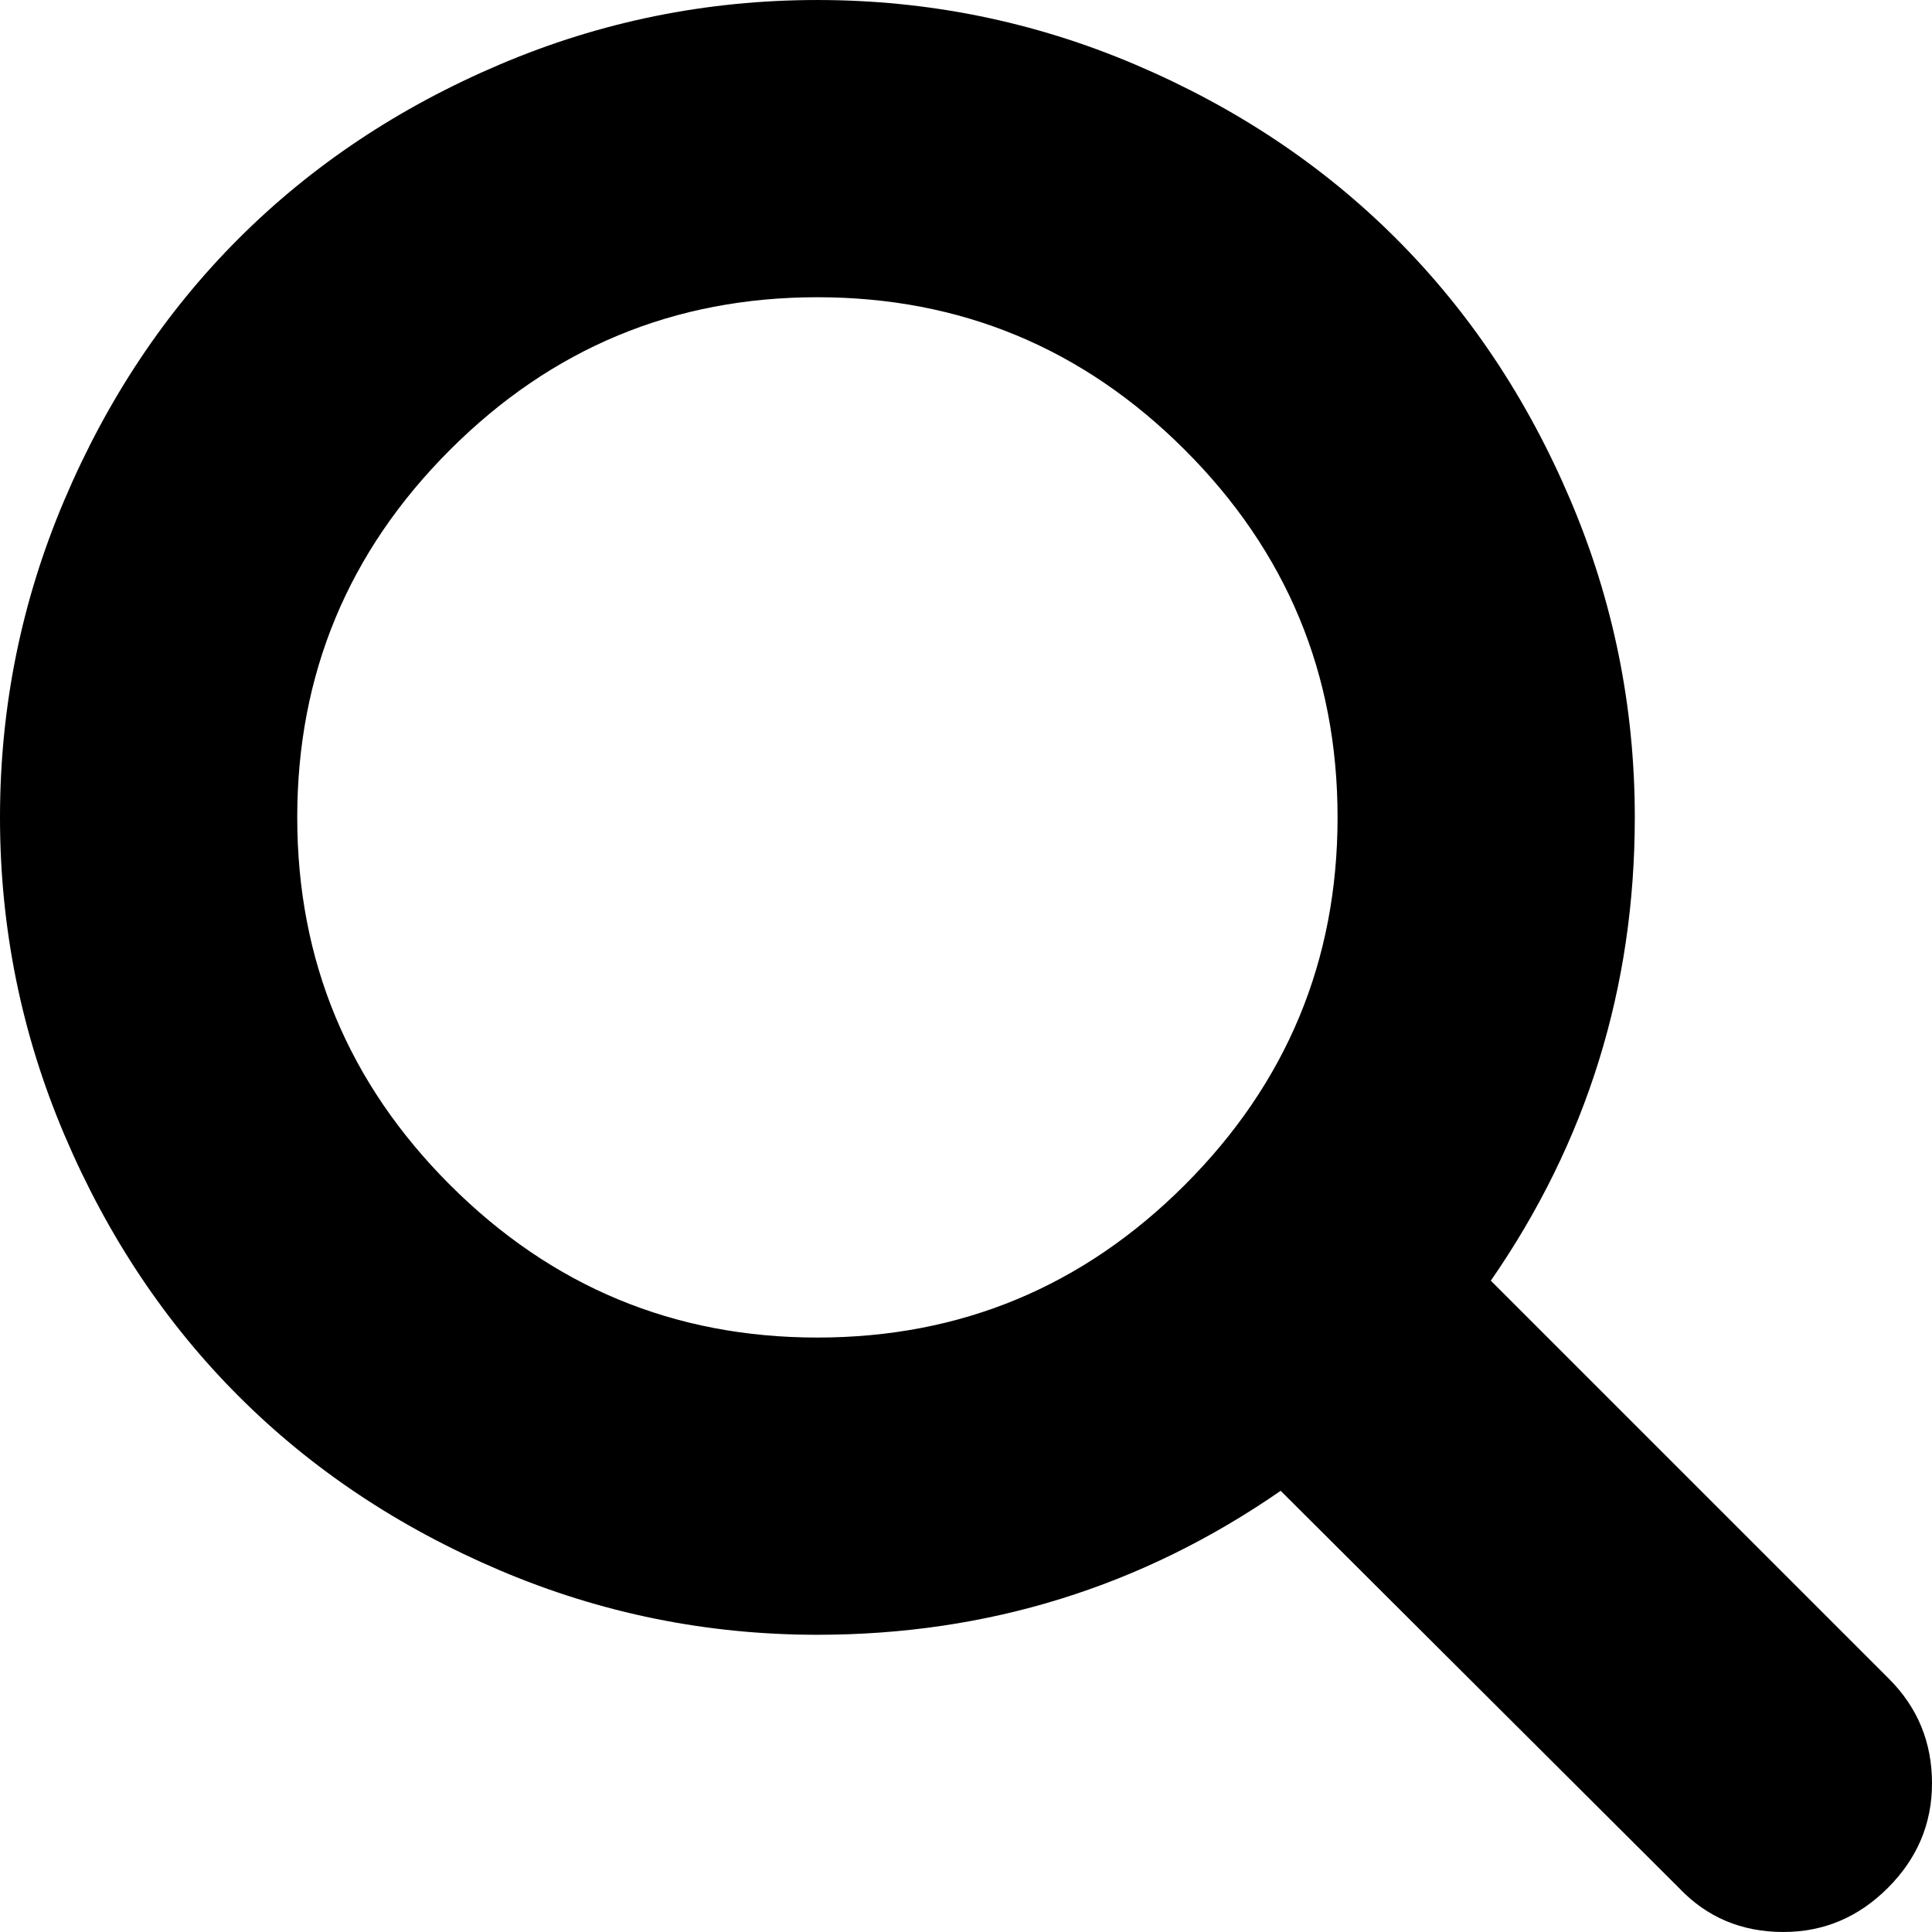
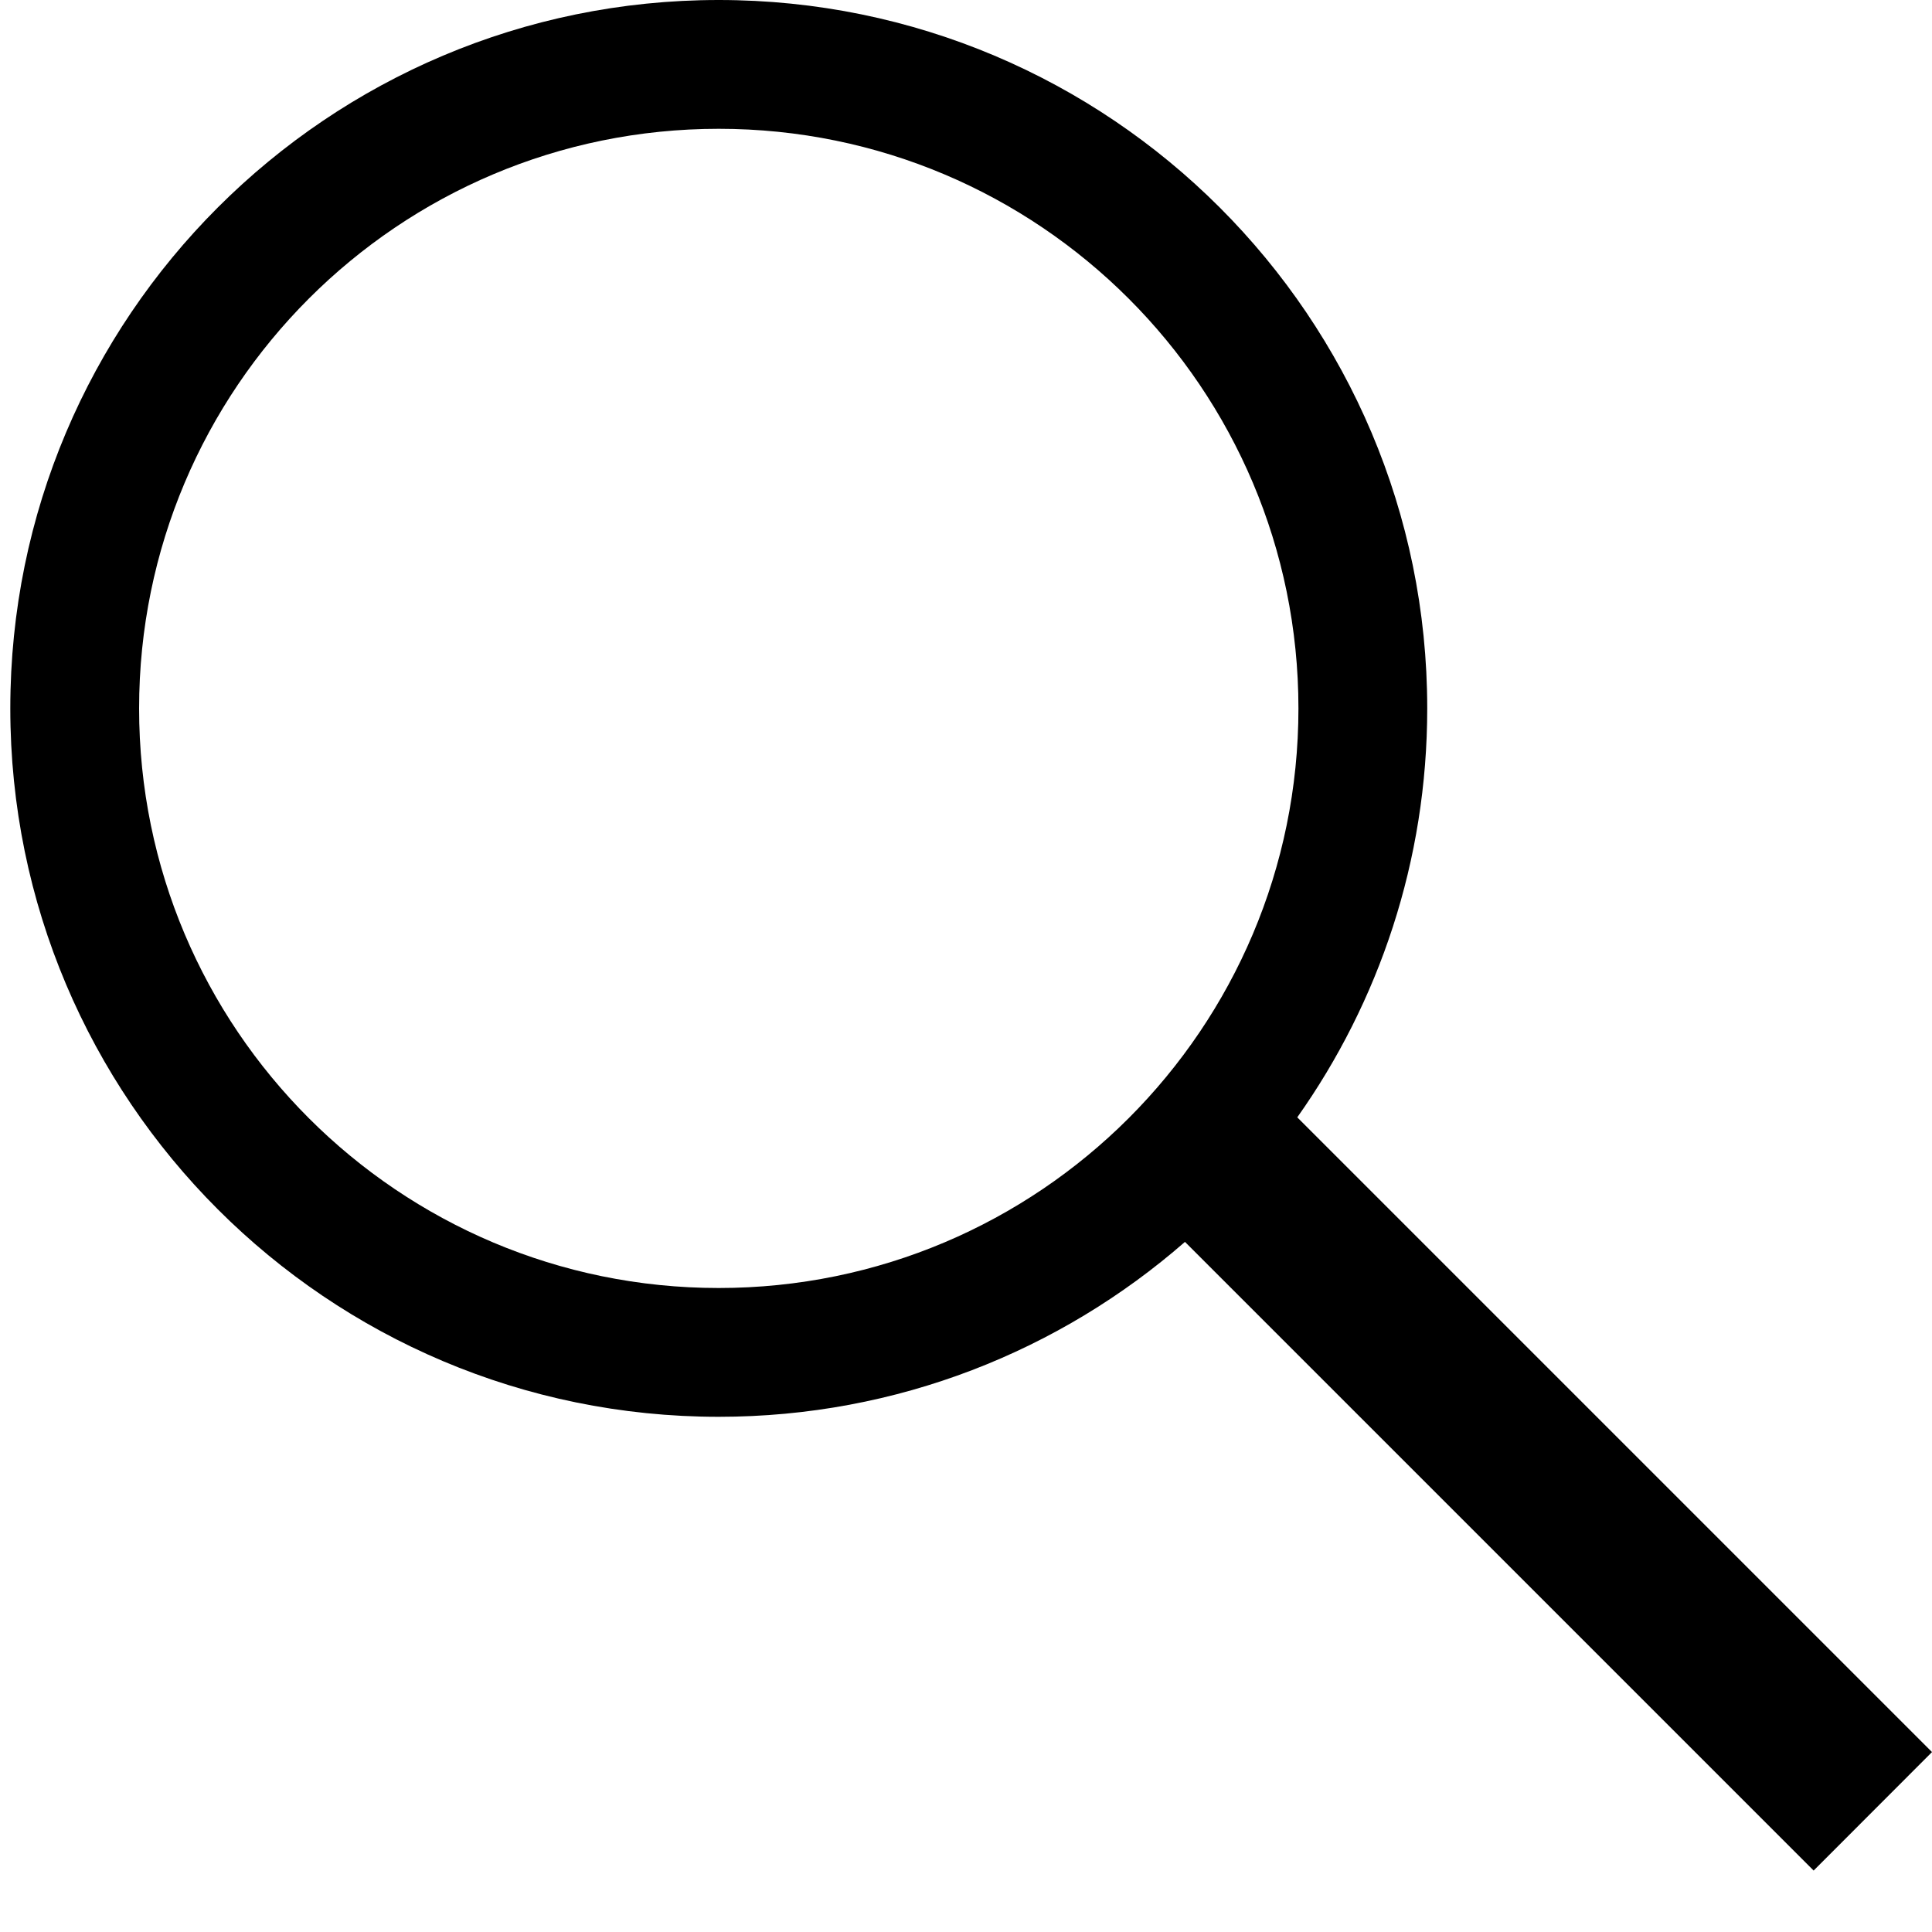
- <svg xmlns="http://www.w3.org/2000/svg" version="1.1" id="Capa_1" x="0px" y="0px" width="475.084px" height="475.084px" viewBox="0 0 475.084 475.084" style="enable-background:new 0 0 475.084 475.084;" xml:space="preserve">
-   <g>
-     <path d="M464.524,412.846l-97.929-97.925c23.6-34.068,35.406-72.047,35.406-113.917c0-27.218-5.284-53.249-15.852-78.087   c-10.561-24.842-24.838-46.254-42.825-64.241c-17.987-17.987-39.396-32.264-64.233-42.826   C254.246,5.285,228.217,0.003,200.999,0.003c-27.216,0-53.247,5.282-78.085,15.847C98.072,26.412,76.66,40.689,58.673,58.676   c-17.989,17.987-32.264,39.403-42.827,64.241C5.282,147.758,0,173.786,0,201.004c0,27.216,5.282,53.238,15.846,78.083   c10.562,24.838,24.838,46.247,42.827,64.234c17.987,17.993,39.403,32.264,64.241,42.832c24.841,10.563,50.869,15.844,78.085,15.844   c41.879,0,79.852-11.807,113.922-35.405l97.929,97.641c6.852,7.231,15.406,10.849,25.693,10.849   c9.897,0,18.467-3.617,25.694-10.849c7.23-7.23,10.848-15.796,10.848-25.693C475.088,428.458,471.567,419.889,464.524,412.846z    M291.363,291.358c-25.029,25.033-55.148,37.549-90.364,37.549c-35.21,0-65.329-12.519-90.36-37.549   c-25.031-25.029-37.546-55.144-37.546-90.36c0-35.21,12.518-65.334,37.546-90.36c25.026-25.032,55.15-37.546,90.36-37.546   c35.212,0,65.331,12.519,90.364,37.546c25.033,25.026,37.548,55.15,37.548,90.36C328.911,236.214,316.392,266.329,291.363,291.358z   " />
-   </g>
-   <g>
- </g>
-   <g>
- </g>
-   <g>
- </g>
-   <g>
- </g>
-   <g>
- </g>
-   <g>
- </g>
-   <g>
- </g>
-   <g>
- </g>
-   <g>
- </g>
-   <g>
- </g>
-   <g>
- </g>
-   <g>
- </g>
-   <g>
- </g>
-   <g>
- </g>
-   <g>
- </g>
+ <svg xmlns="http://www.w3.org/2000/svg" width="15" height="15" viewBox="0 0 15 15" fill="none">
+   <path fill-rule="evenodd" clip-rule="evenodd" d="M1.08 5.5C1.08 7.985 3.095 10 5.58 10C8.066 10 10.081 7.985 10.081 5.5C10.081 3.015 8.066 1 5.58 1C3.095 1 1.08 3.015 1.08 5.5ZM0.08 5.5C0.08 8.538 2.543 11 5.58 11C6.966 11 8.232 10.487 9.2 9.642L14.081 14.523L15 13.603L10.072 8.675C10.707 7.778 11.081 6.683 11.081 5.5C11.081 2.462 8.618 0 5.58 0C2.543 0 0.08 2.462 0.08 5.5Z" fill="black" />
</svg>
